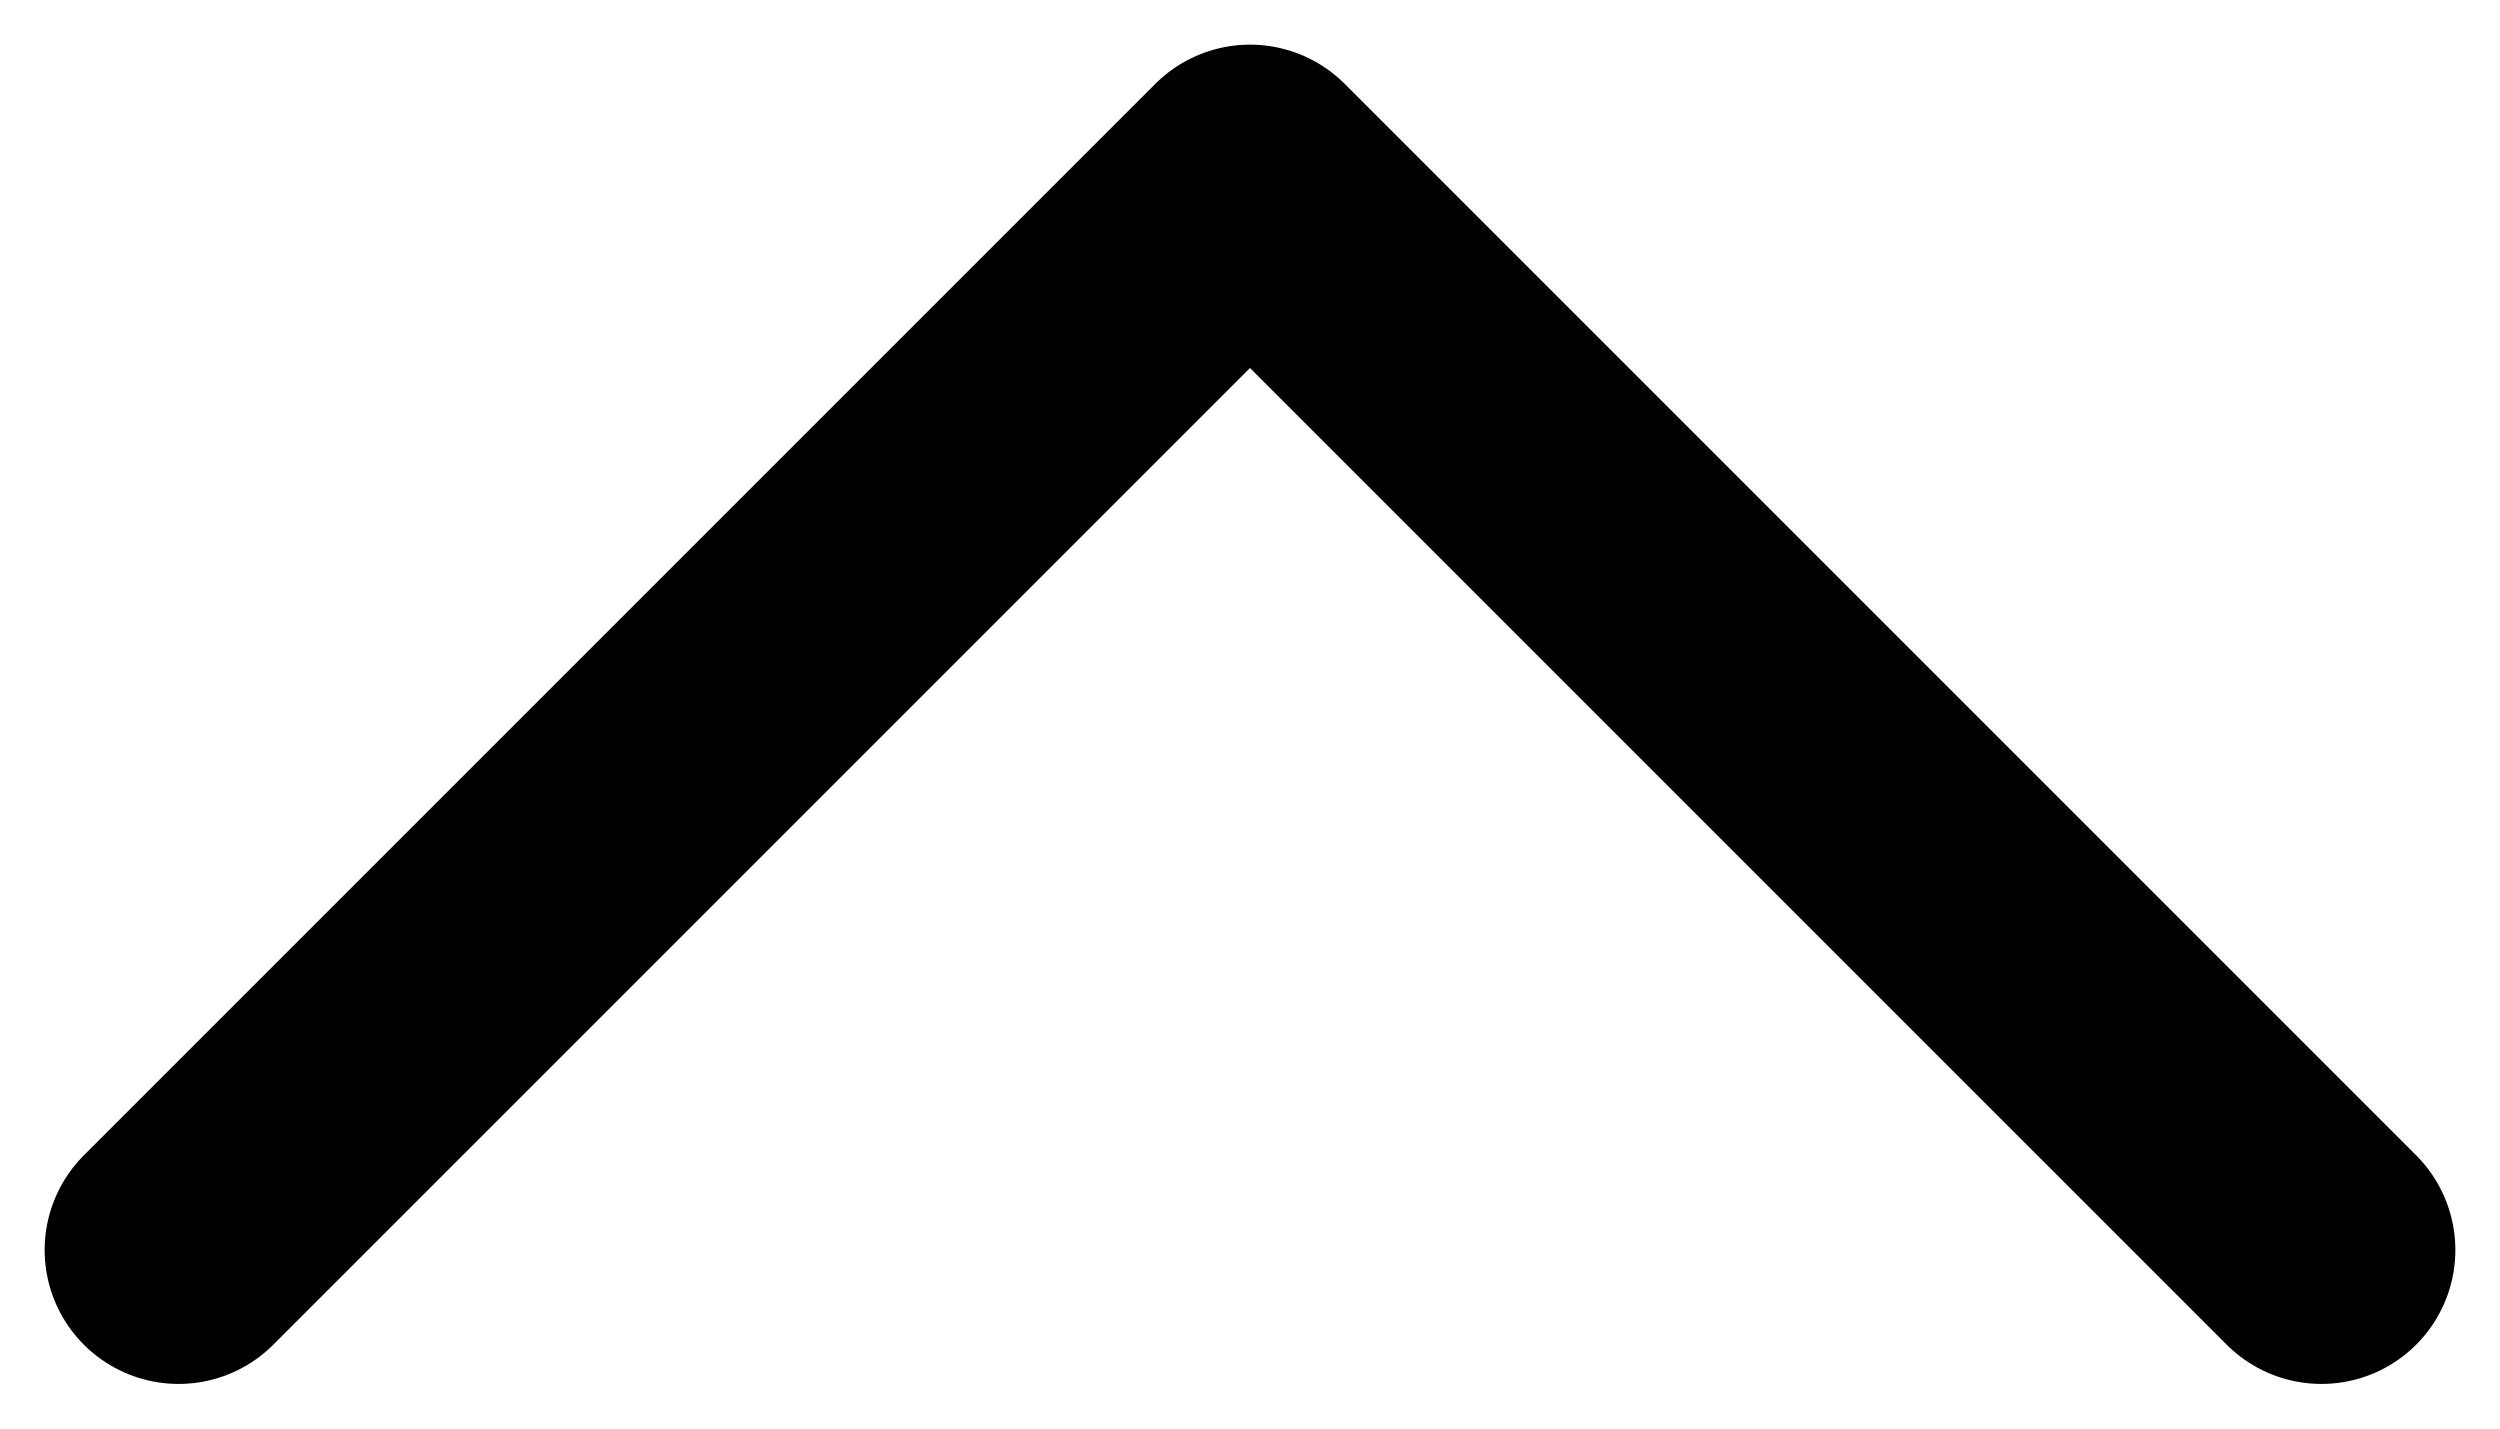
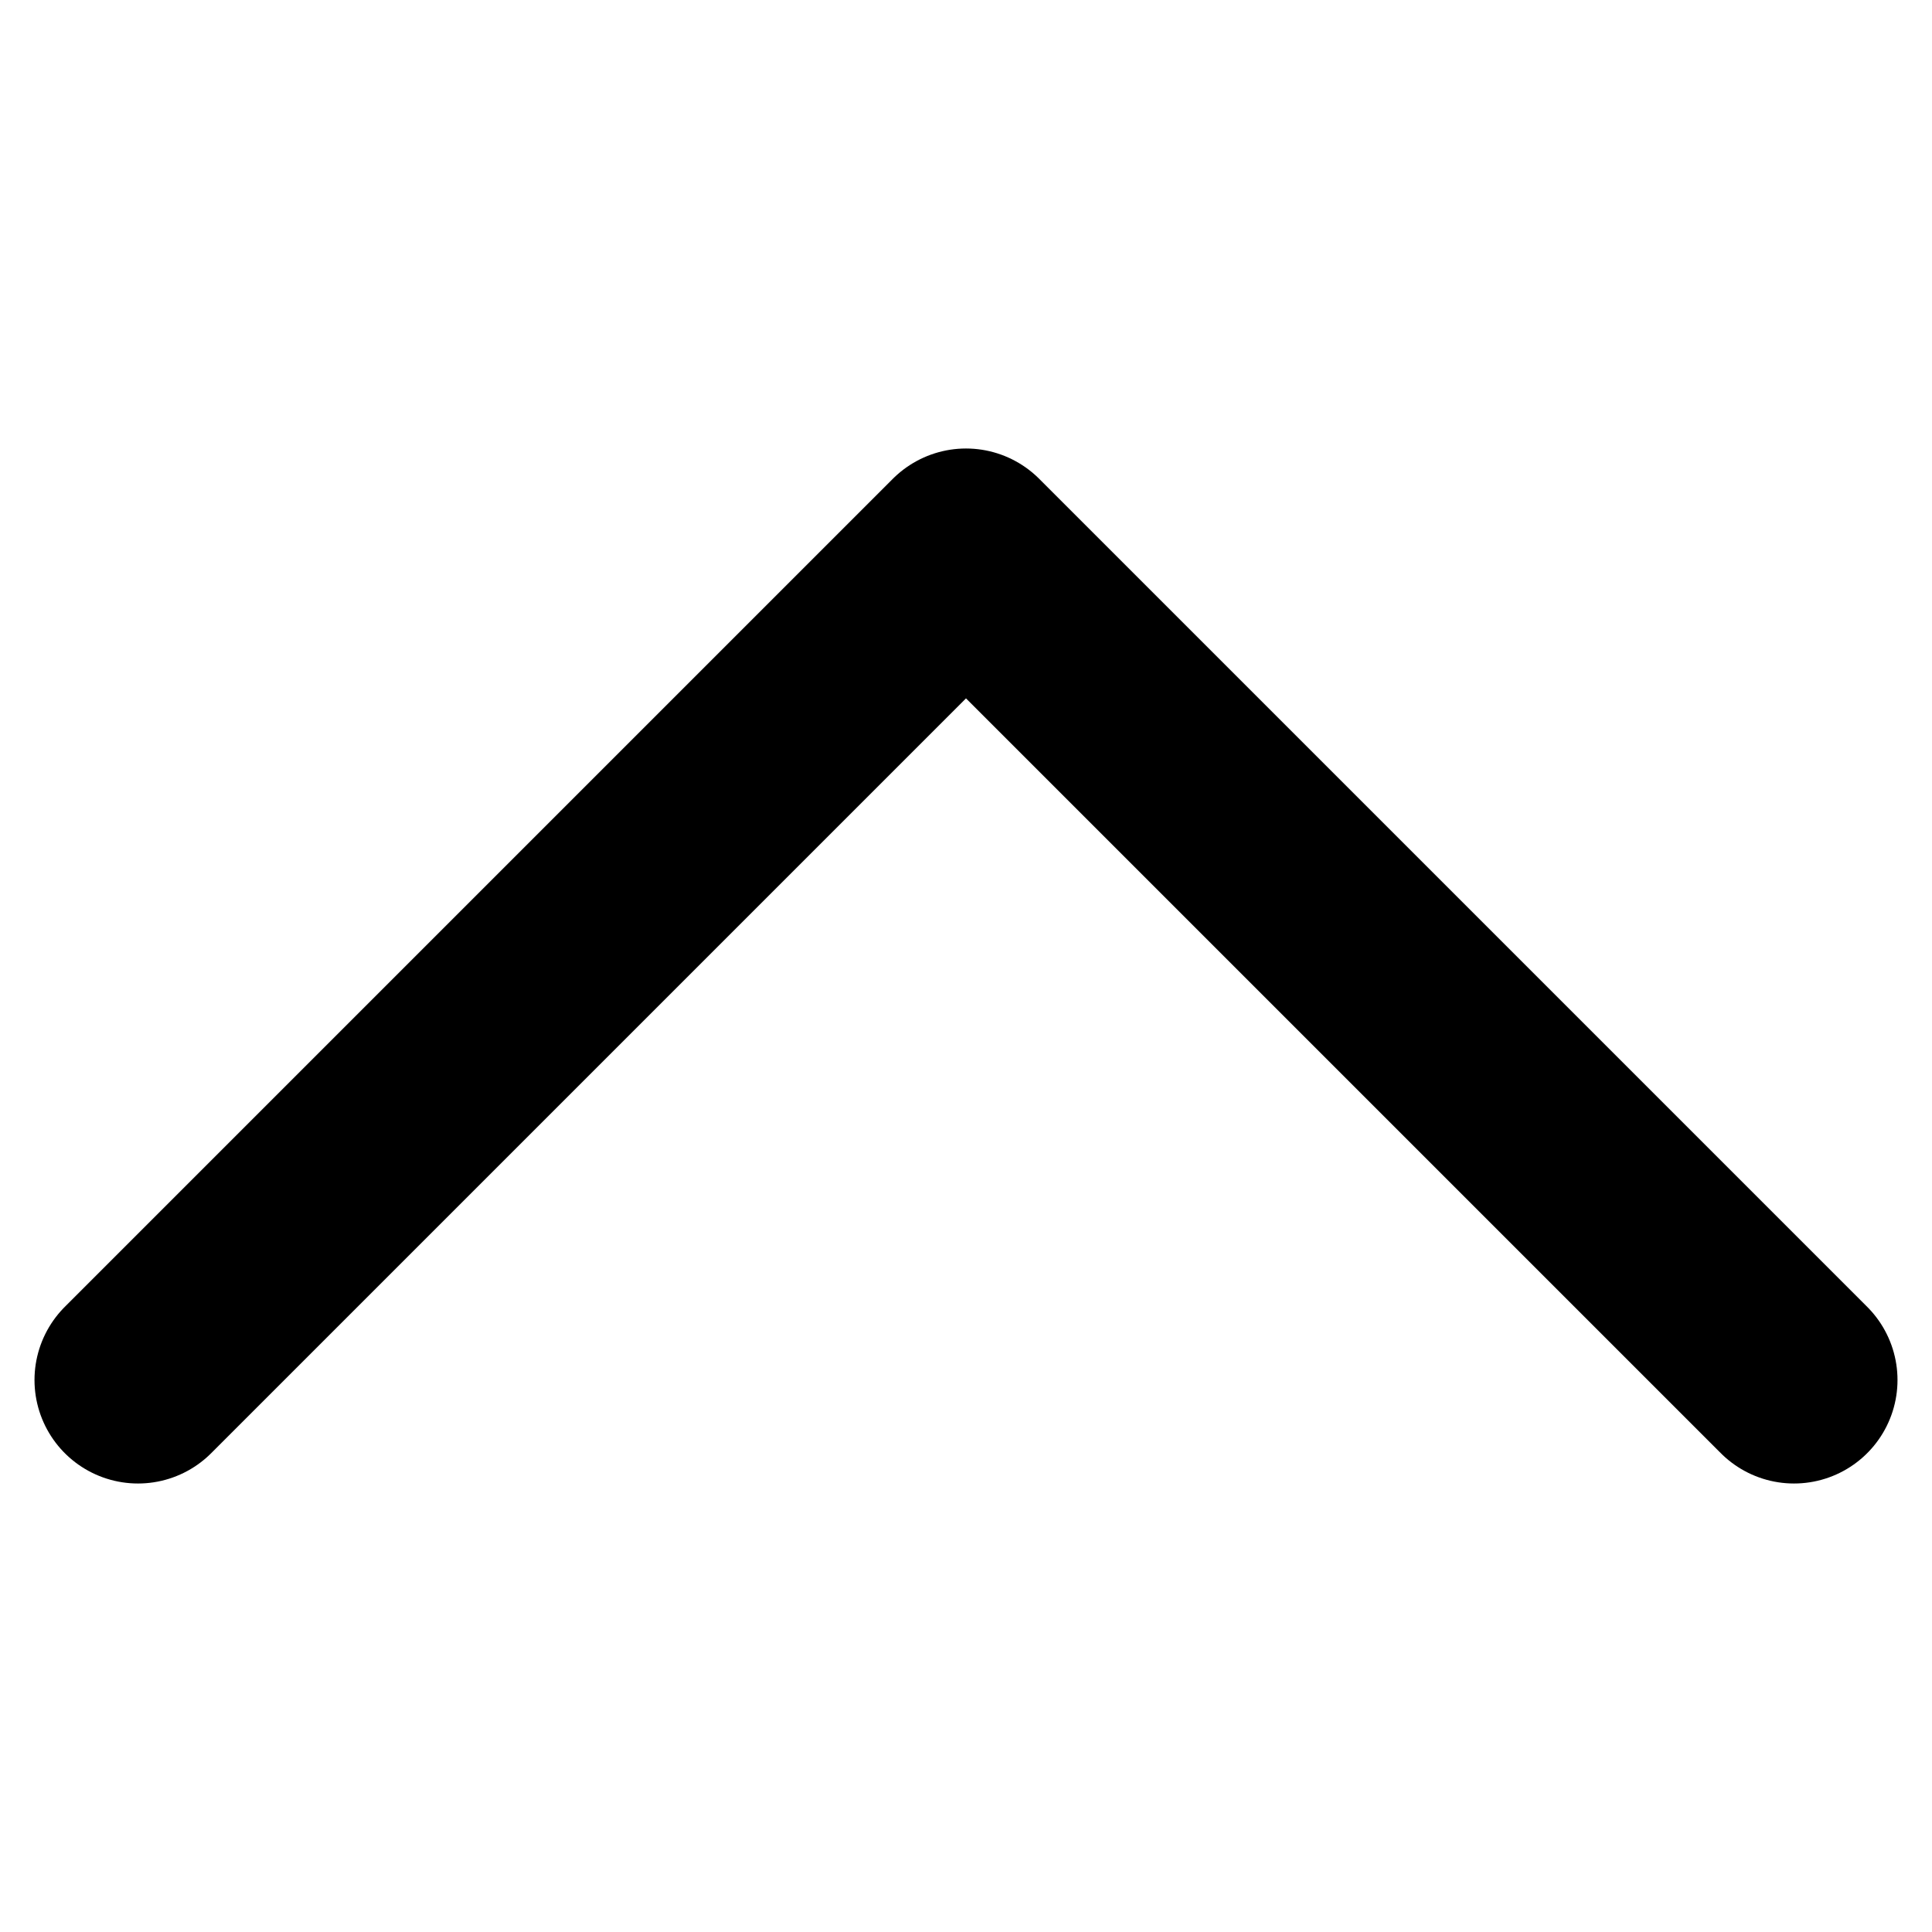
- <svg xmlns="http://www.w3.org/2000/svg" width="14" height="8" viewBox="0 0 14 8" fill="none">
+ <svg xmlns="http://www.w3.org/2000/svg" width="11" height="11" viewBox="0 0 14 8" fill="none">
  <path d="M1 7L7 1L13 7" stroke="black" stroke-width="1.5" stroke-linecap="round" stroke-linejoin="round" />
</svg>
